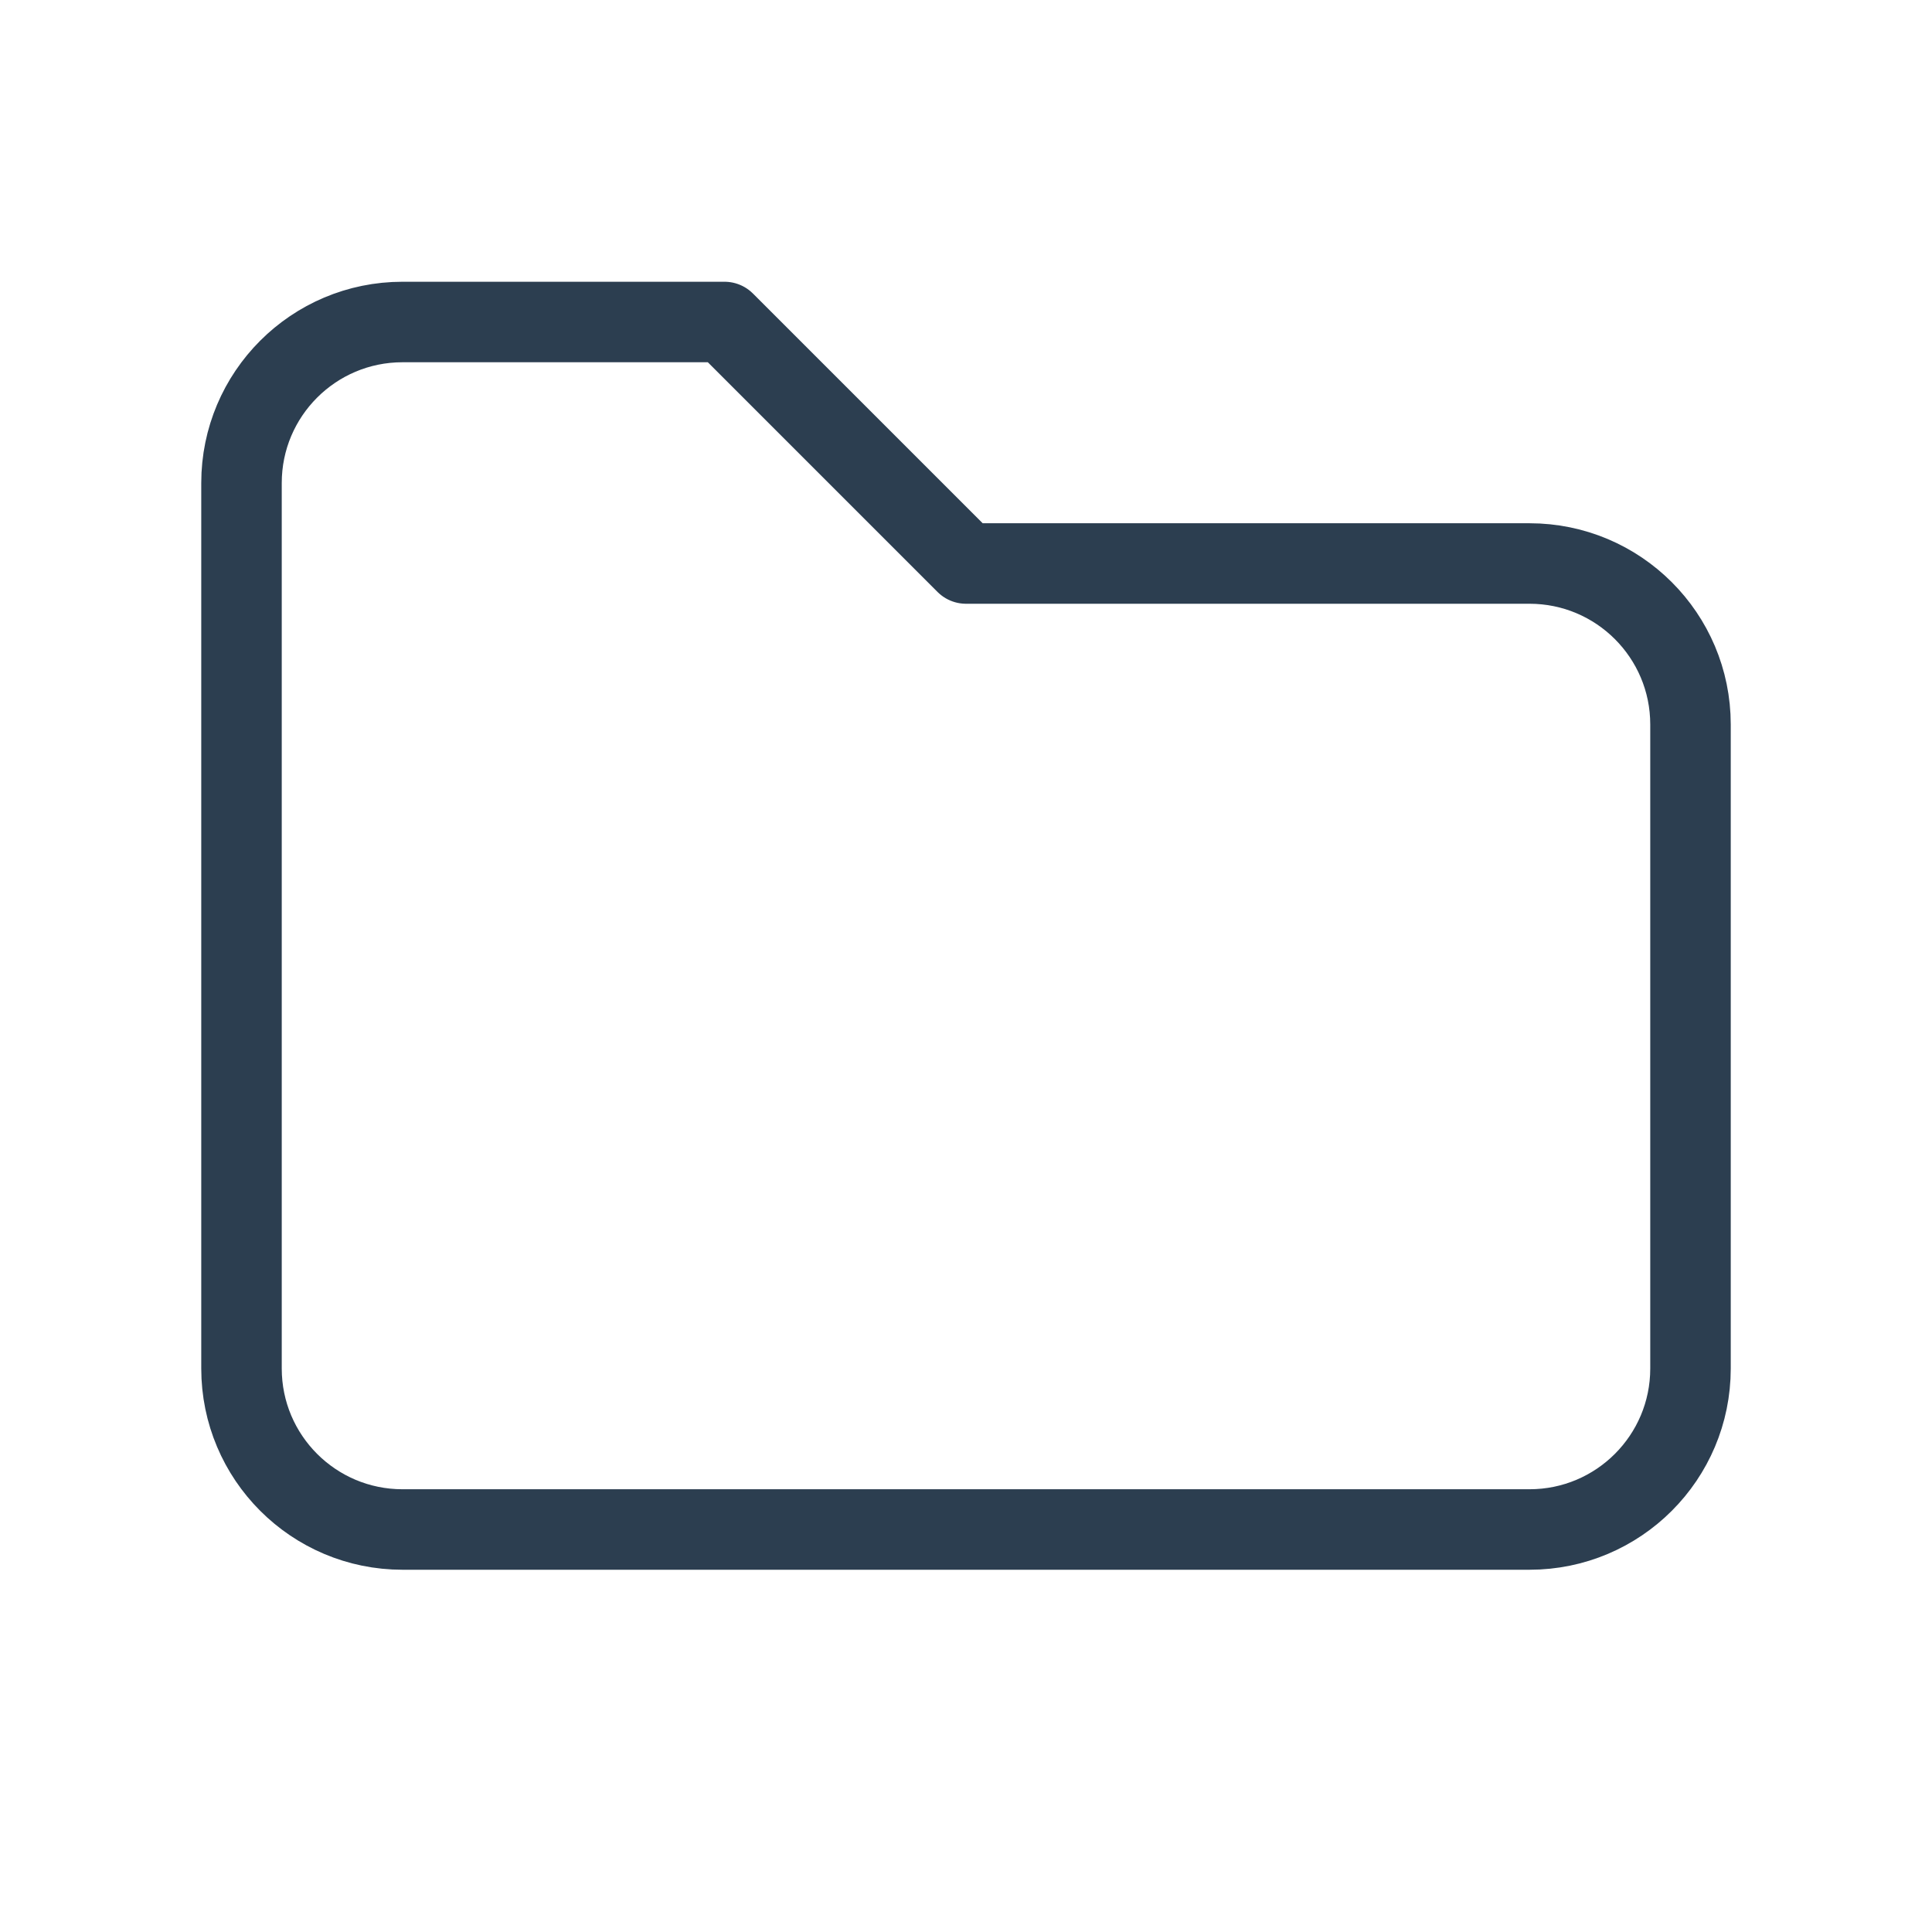
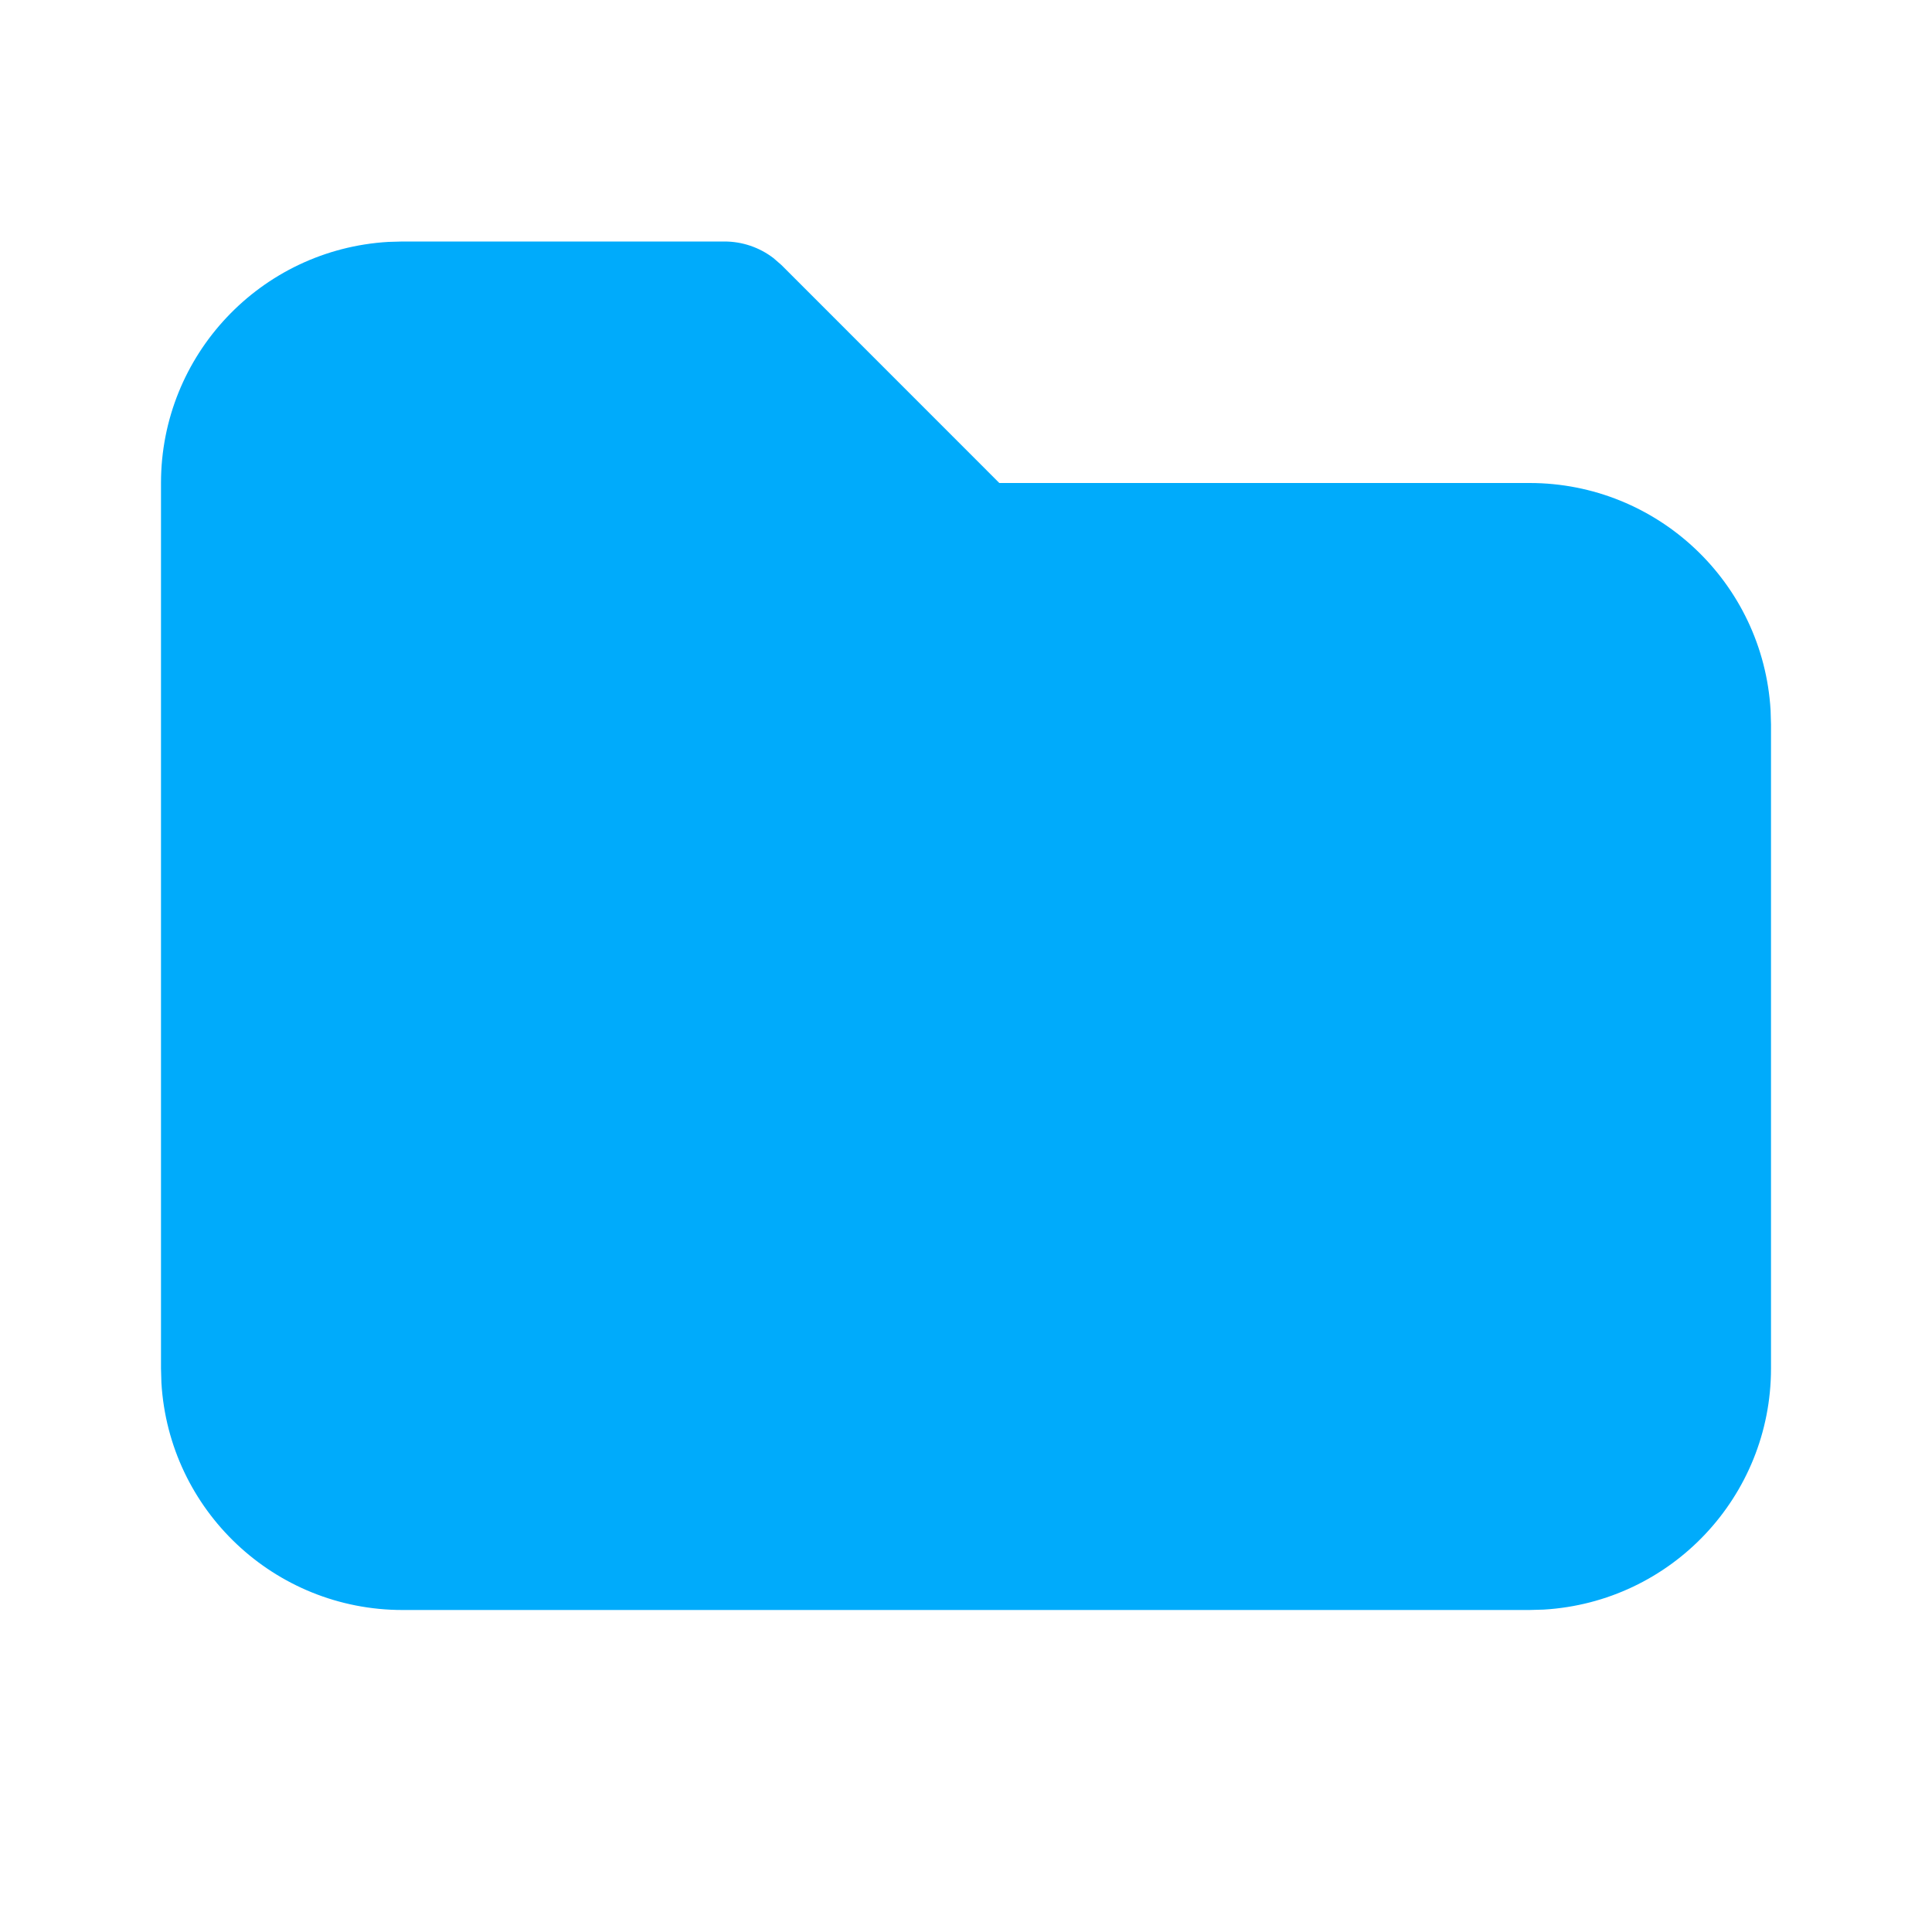
- <svg xmlns="http://www.w3.org/2000/svg" class="icon icon-tabler icon-tabler-folder" width="24" height="24" viewBox="0 0 24 24" stroke-width="1" stroke="#2c3e50" fill="none" stroke-linecap="round" stroke-linejoin="round">
+ <svg xmlns="http://www.w3.org/2000/svg" class="icon icon-tabler icon-tabler-folder-filled" width="24" height="24" viewBox="0 0 24 24" stroke-width="1.5" stroke="#00abfb" fill="none" stroke-linecap="round" stroke-linejoin="round">
  <path stroke="none" d="M0 0h24v24H0z" fill="none" />
-   <path d="M5 4h4l3 3h7a2 2 0 0 1 2 2v8a2 2 0 0 1 -2 2h-14a2 2 0 0 1 -2 -2v-11a2 2 0 0 1 2 -2" />
+   <path d="M9 3a1 1 0 0 1 .608 .206l.1 .087l2.706 2.707h6.586a3 3 0 0 1 2.995 2.824l.005 .176v8a3 3 0 0 1 -2.824 2.995l-.176 .005h-14a3 3 0 0 1 -2.995 -2.824l-.005 -.176v-11a3 3 0 0 1 2.824 -2.995l.176 -.005h4z" stroke-width="0" fill="#00abfb" />
</svg>
